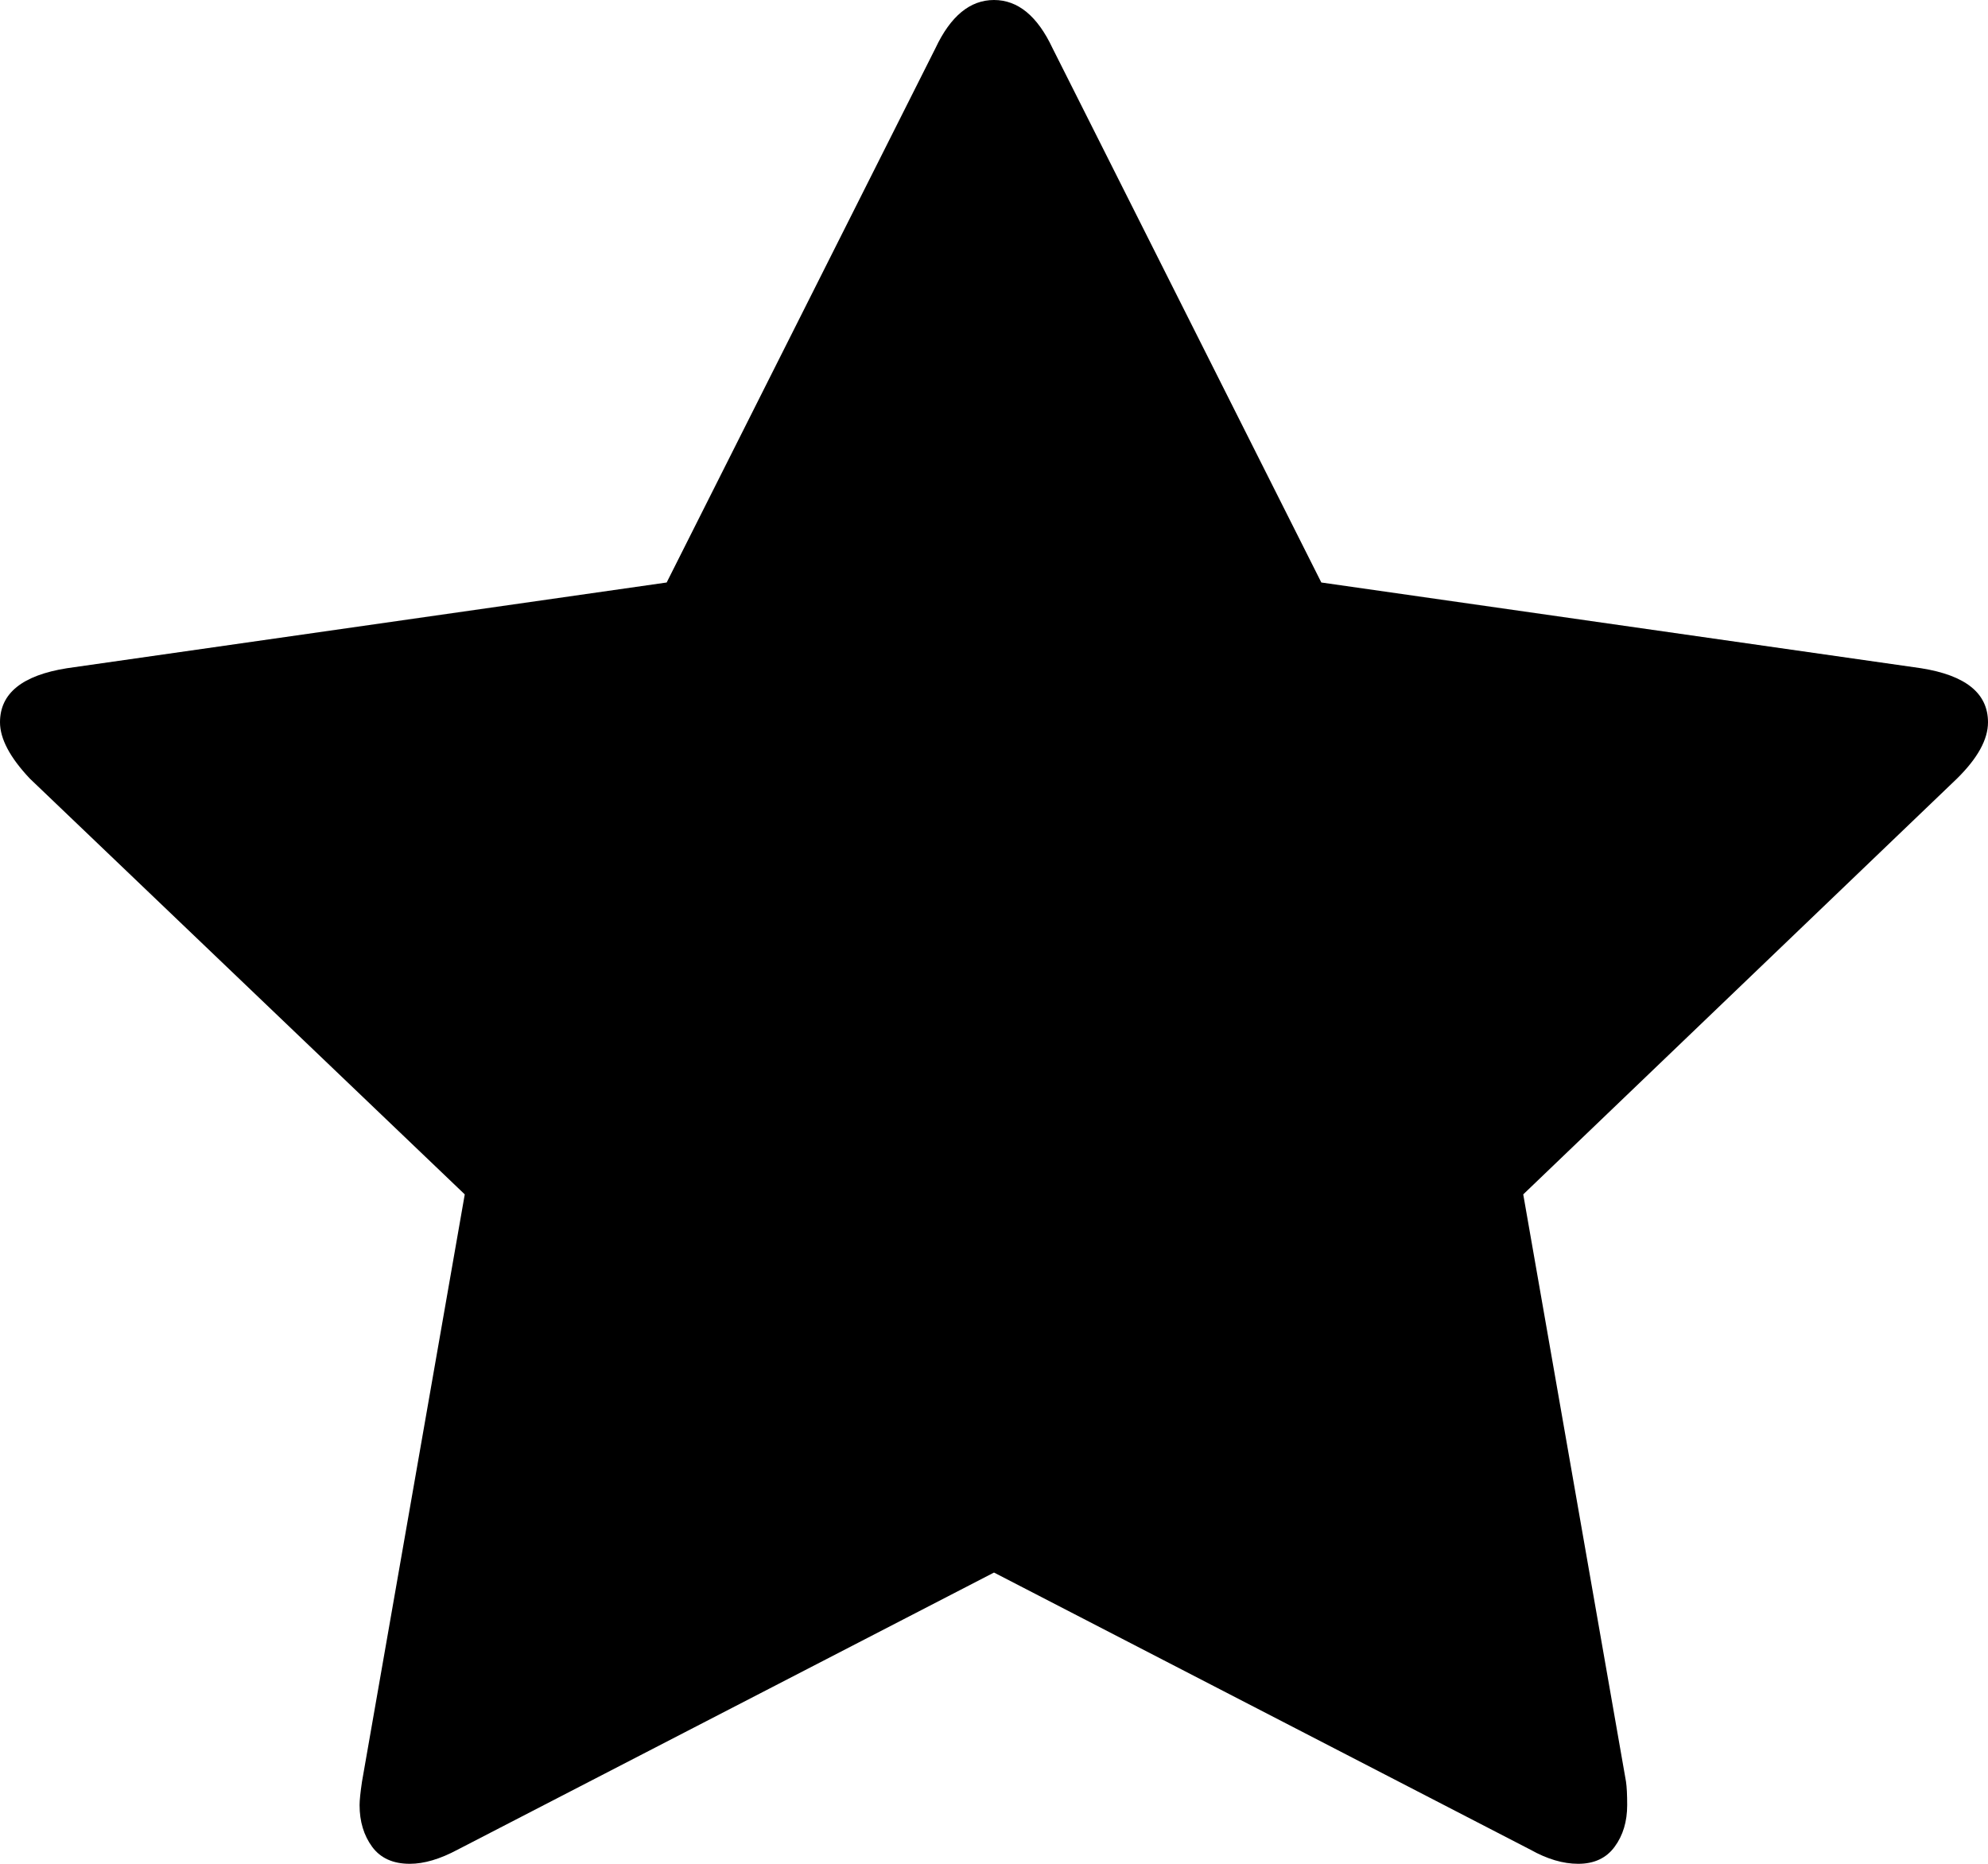
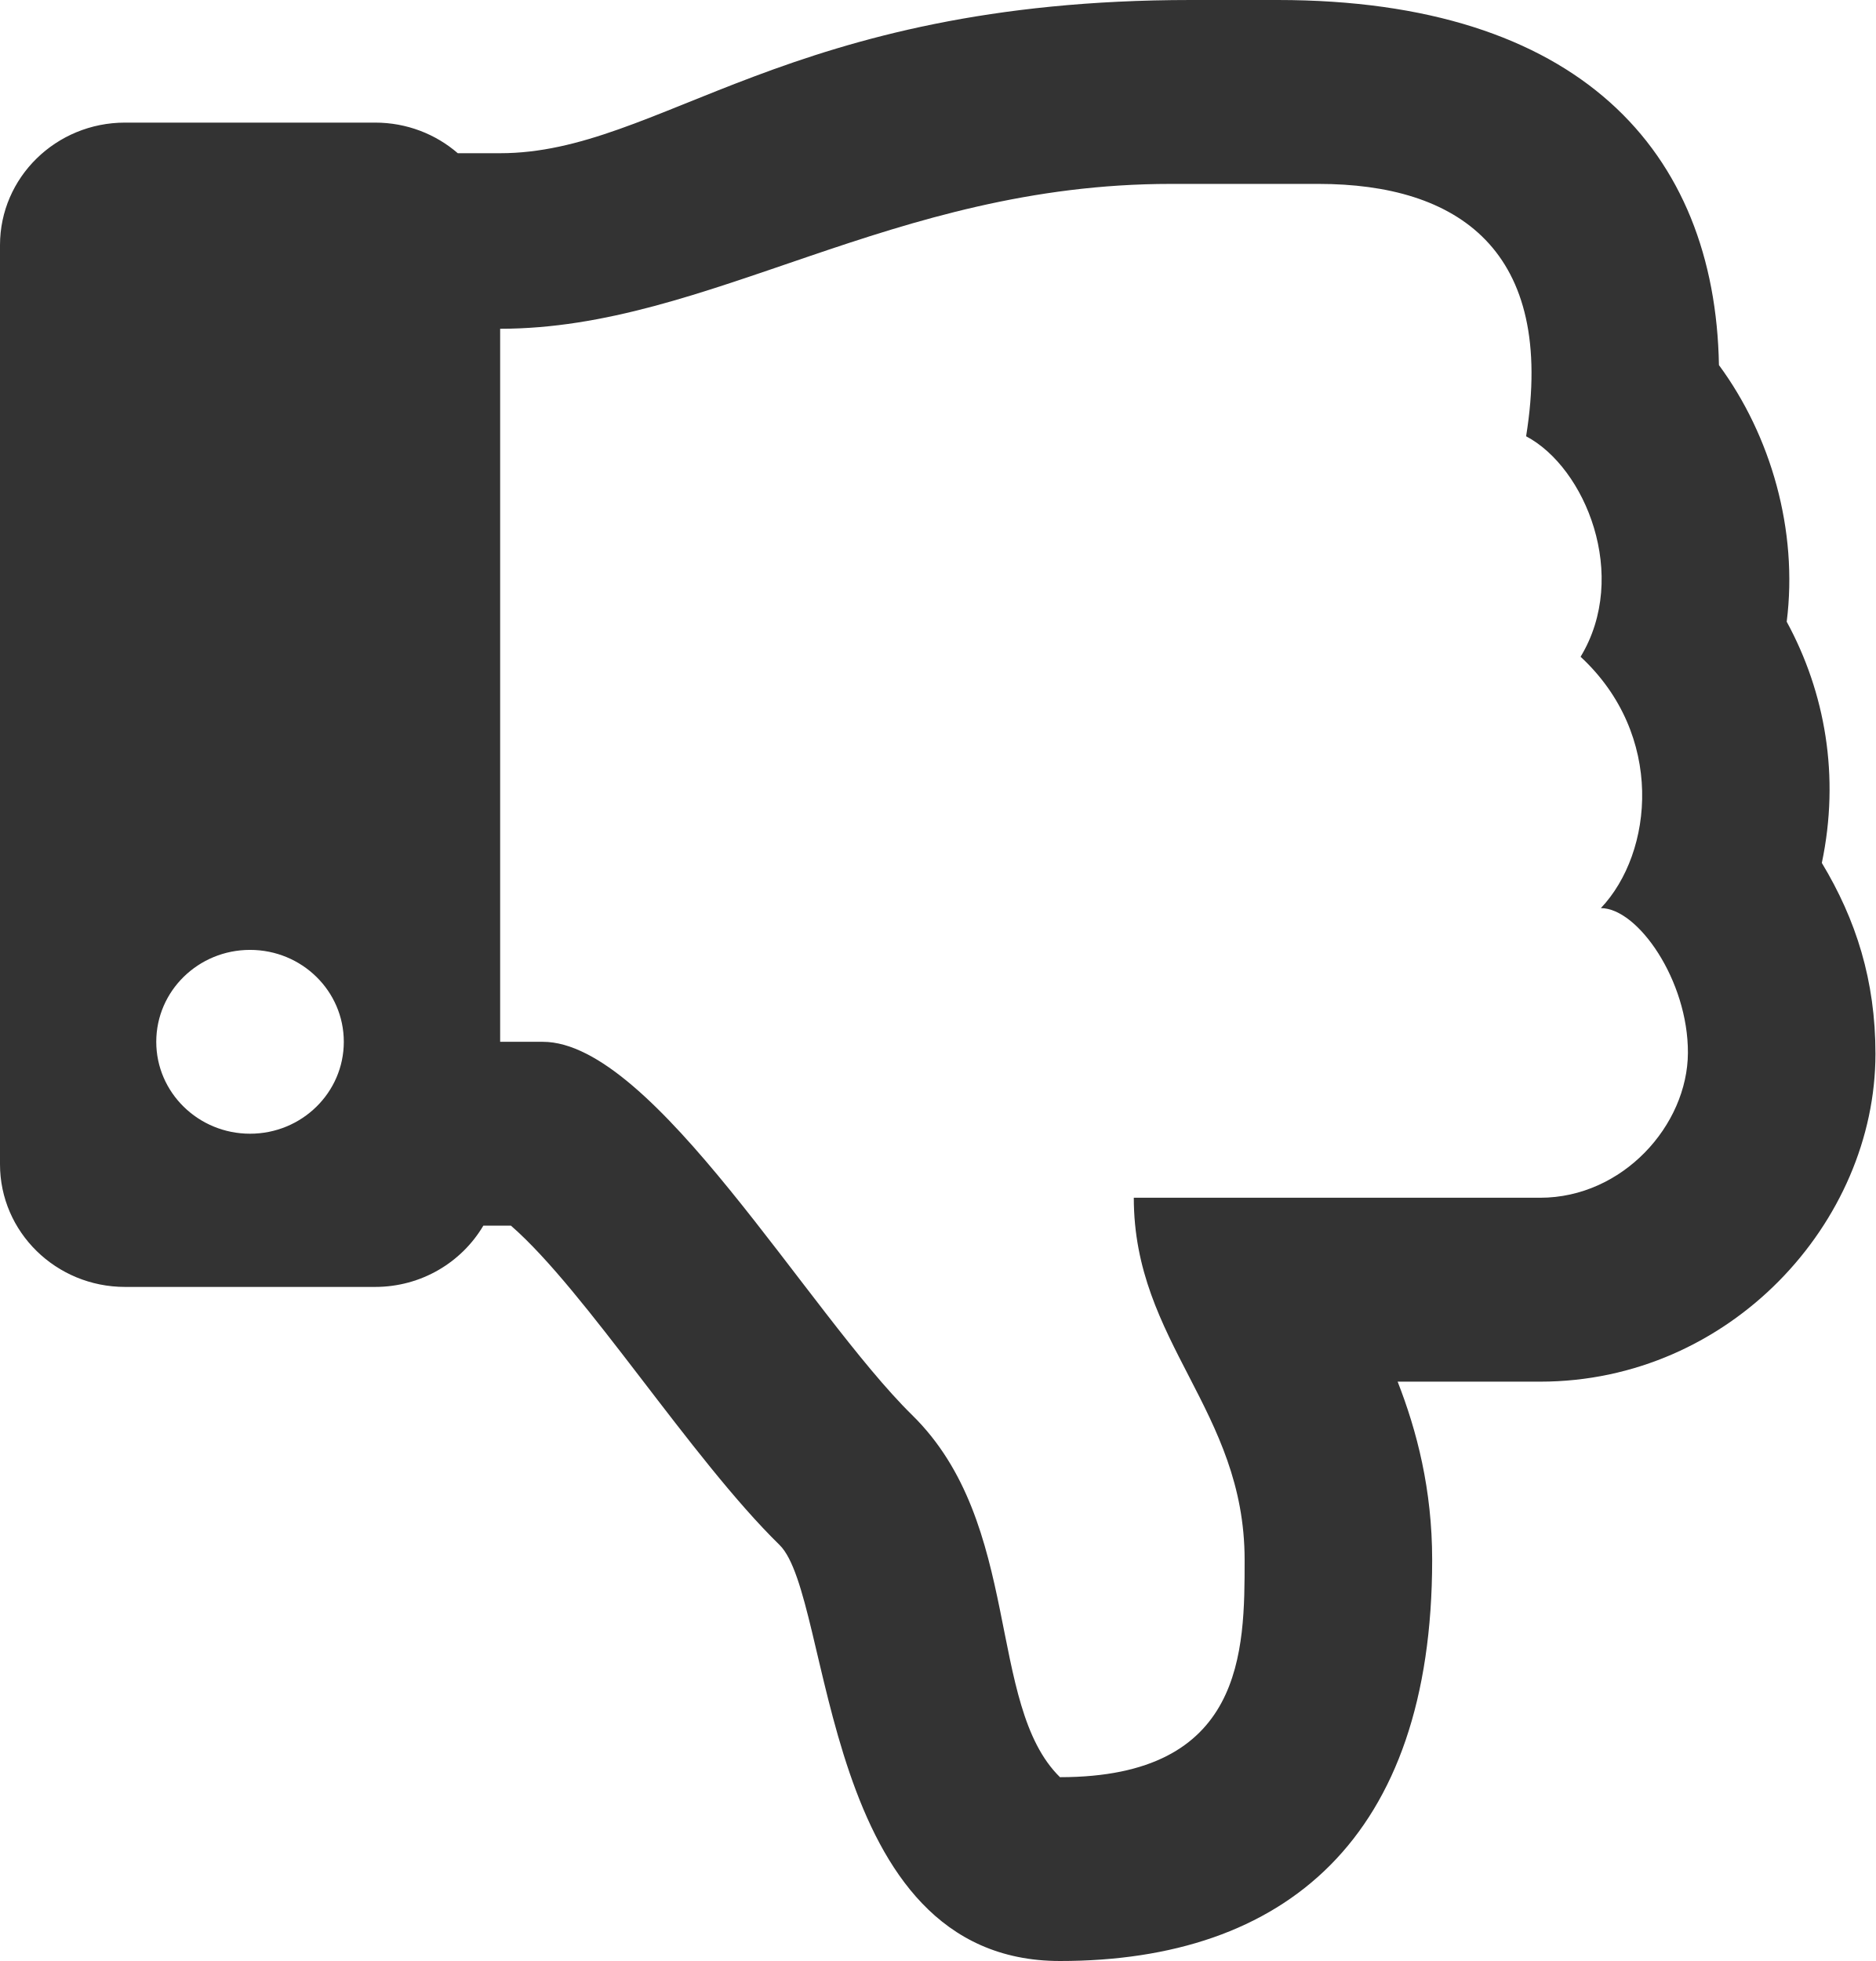
- <svg xmlns="http://www.w3.org/2000/svg" version="1.1" width="32px" height="30px">
-   <g>
-     <path d="M 30.923 10.756  C 31.641 10.87  32 11.159  32 11.626  C 32 11.903  31.833 12.205  31.5 12.533  L 24.519 19.225  L 26.173 28.677  C 26.186 28.765  26.192 28.891  26.192 29.055  C 26.192 29.319  26.125 29.543  25.99 29.726  C 25.856 29.909  25.66 30  25.404 30  C 25.16 30  24.904 29.924  24.635 29.773  L 16 25.312  L 7.365 29.773  C 7.083 29.924  6.827 30  6.596 30  C 6.327 30  6.125 29.909  5.99 29.726  C 5.856 29.543  5.788 29.319  5.788 29.055  C 5.788 28.979  5.801 28.853  5.827 28.677  L 7.481 19.225  L 0.481 12.533  C 0.16 12.193  0 11.89  0 11.626  C 0 11.159  0.359 10.87  1.077 10.756  L 10.731 9.376  L 15.058 0.775  C 15.301 0.258  15.615 0  16 0  C 16.385 0  16.699 0.258  16.942 0.775  L 21.269 9.376  L 30.923 10.756  Z " fill-rule="nonzero" fill="#000000" stroke="none" />
+ <svg xmlns="http://www.w3.org/2000/svg" version="1.1" width="22px" height="23px">
+   <g transform="matrix(1 0 0 1 -321 -450 )">
+     <path d="M 22 12.36  C 22 11.5  21.773 10.788  21.371 10.121  C 21.585 9.104  21.41 8.121  20.959 7.292  C 21.094 6.22  20.774 5.11  20.164 4.282  C 20.12 1.771  18.522 0  14.988 0  C 14.667 0  14.3 0  13.969 0  C 9.221 0  7.746 1.797  5.867 1.797  L 5.37 1.797  C 5.111 1.573  4.772 1.438  4.4 1.438  L 1.467 1.438  C 0.657 1.438  0 2.081  0 2.875  L 0 13.656  C 0 14.45  0.657 15.094  1.467 15.094  L 4.4 15.094  C 4.943 15.094  5.416 14.805  5.67 14.375  L 5.993 14.375  C 6.871 15.137  8.102 17.1  9.145 18.121  C 9.771 18.735  9.61 23  12.434 23  C 15.073 23  16.8 21.565  16.8 18.295  C 16.8 17.468  16.62 16.78  16.395 16.205  L 18.067 16.205  C 20.294 16.205  22 14.337  22 12.36  Z M 4.033 12.219  C 4.033 12.814  3.541 13.297  2.933 13.297  C 2.326 13.297  1.833 12.814  1.833 12.219  C 1.833 11.623  2.326 11.141  2.933 11.141  C 3.541 11.141  4.033 11.623  4.033 12.219  Z M 19.8 12.349  C 19.796 13.199  19.034 14.048  18.067 14.048  L 13.3 14.048  C 13.3 15.747  14.6 16.536  14.6 18.295  C 14.6 19.362  14.6 20.844  12.434 20.844  C 11.567 19.994  12 17.871  10.7 16.597  C 9.483 15.403  7.667 12.219  6.367 12.219  L 5.867 12.219  L 5.867 3.856  C 8.324 3.856  10.45 2.157  13.733 2.157  L 15.467 2.157  C 17.095 2.157  18.255 2.926  17.902 5.117  C 18.598 5.484  19.116 6.754  18.541 7.703  C 19.53 8.619  19.398 9.997  18.779 10.651  C 19.212 10.651  19.804 11.5  19.8 12.349  Z " fill-rule="nonzero" fill="#333333" stroke="none" transform="matrix(1 0 0 1 321 450 )" />
  </g>
</svg>
